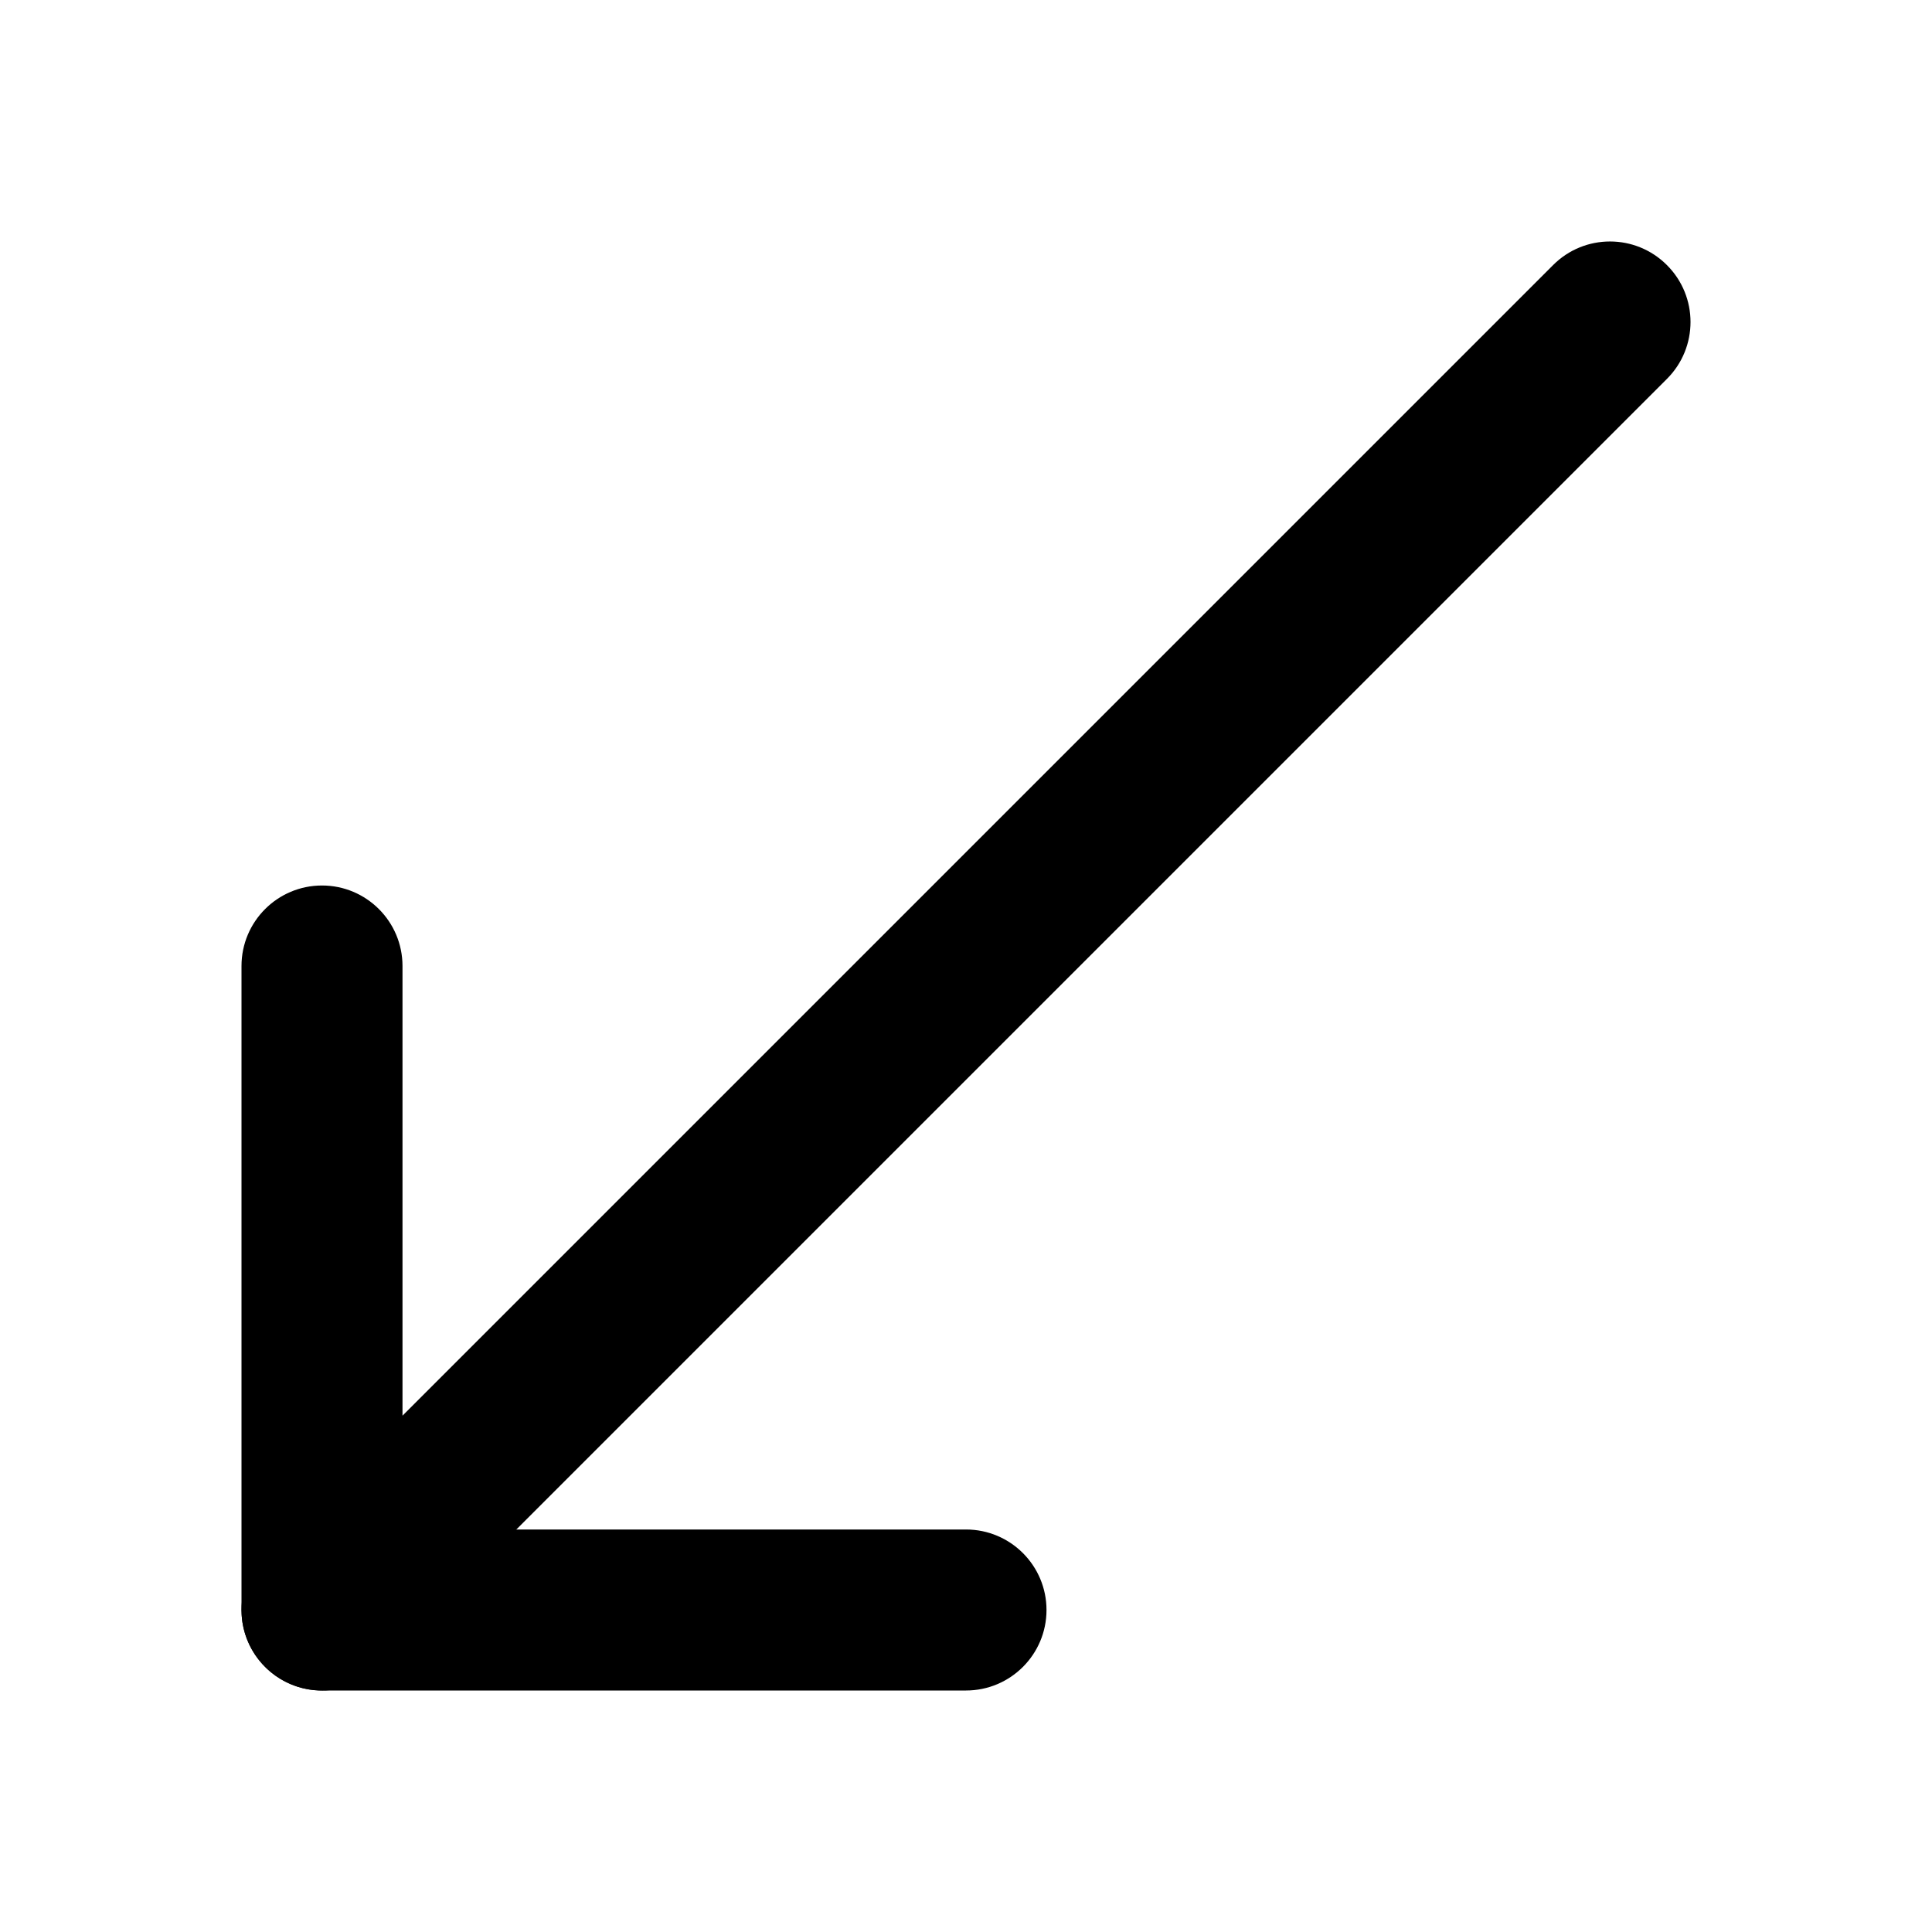
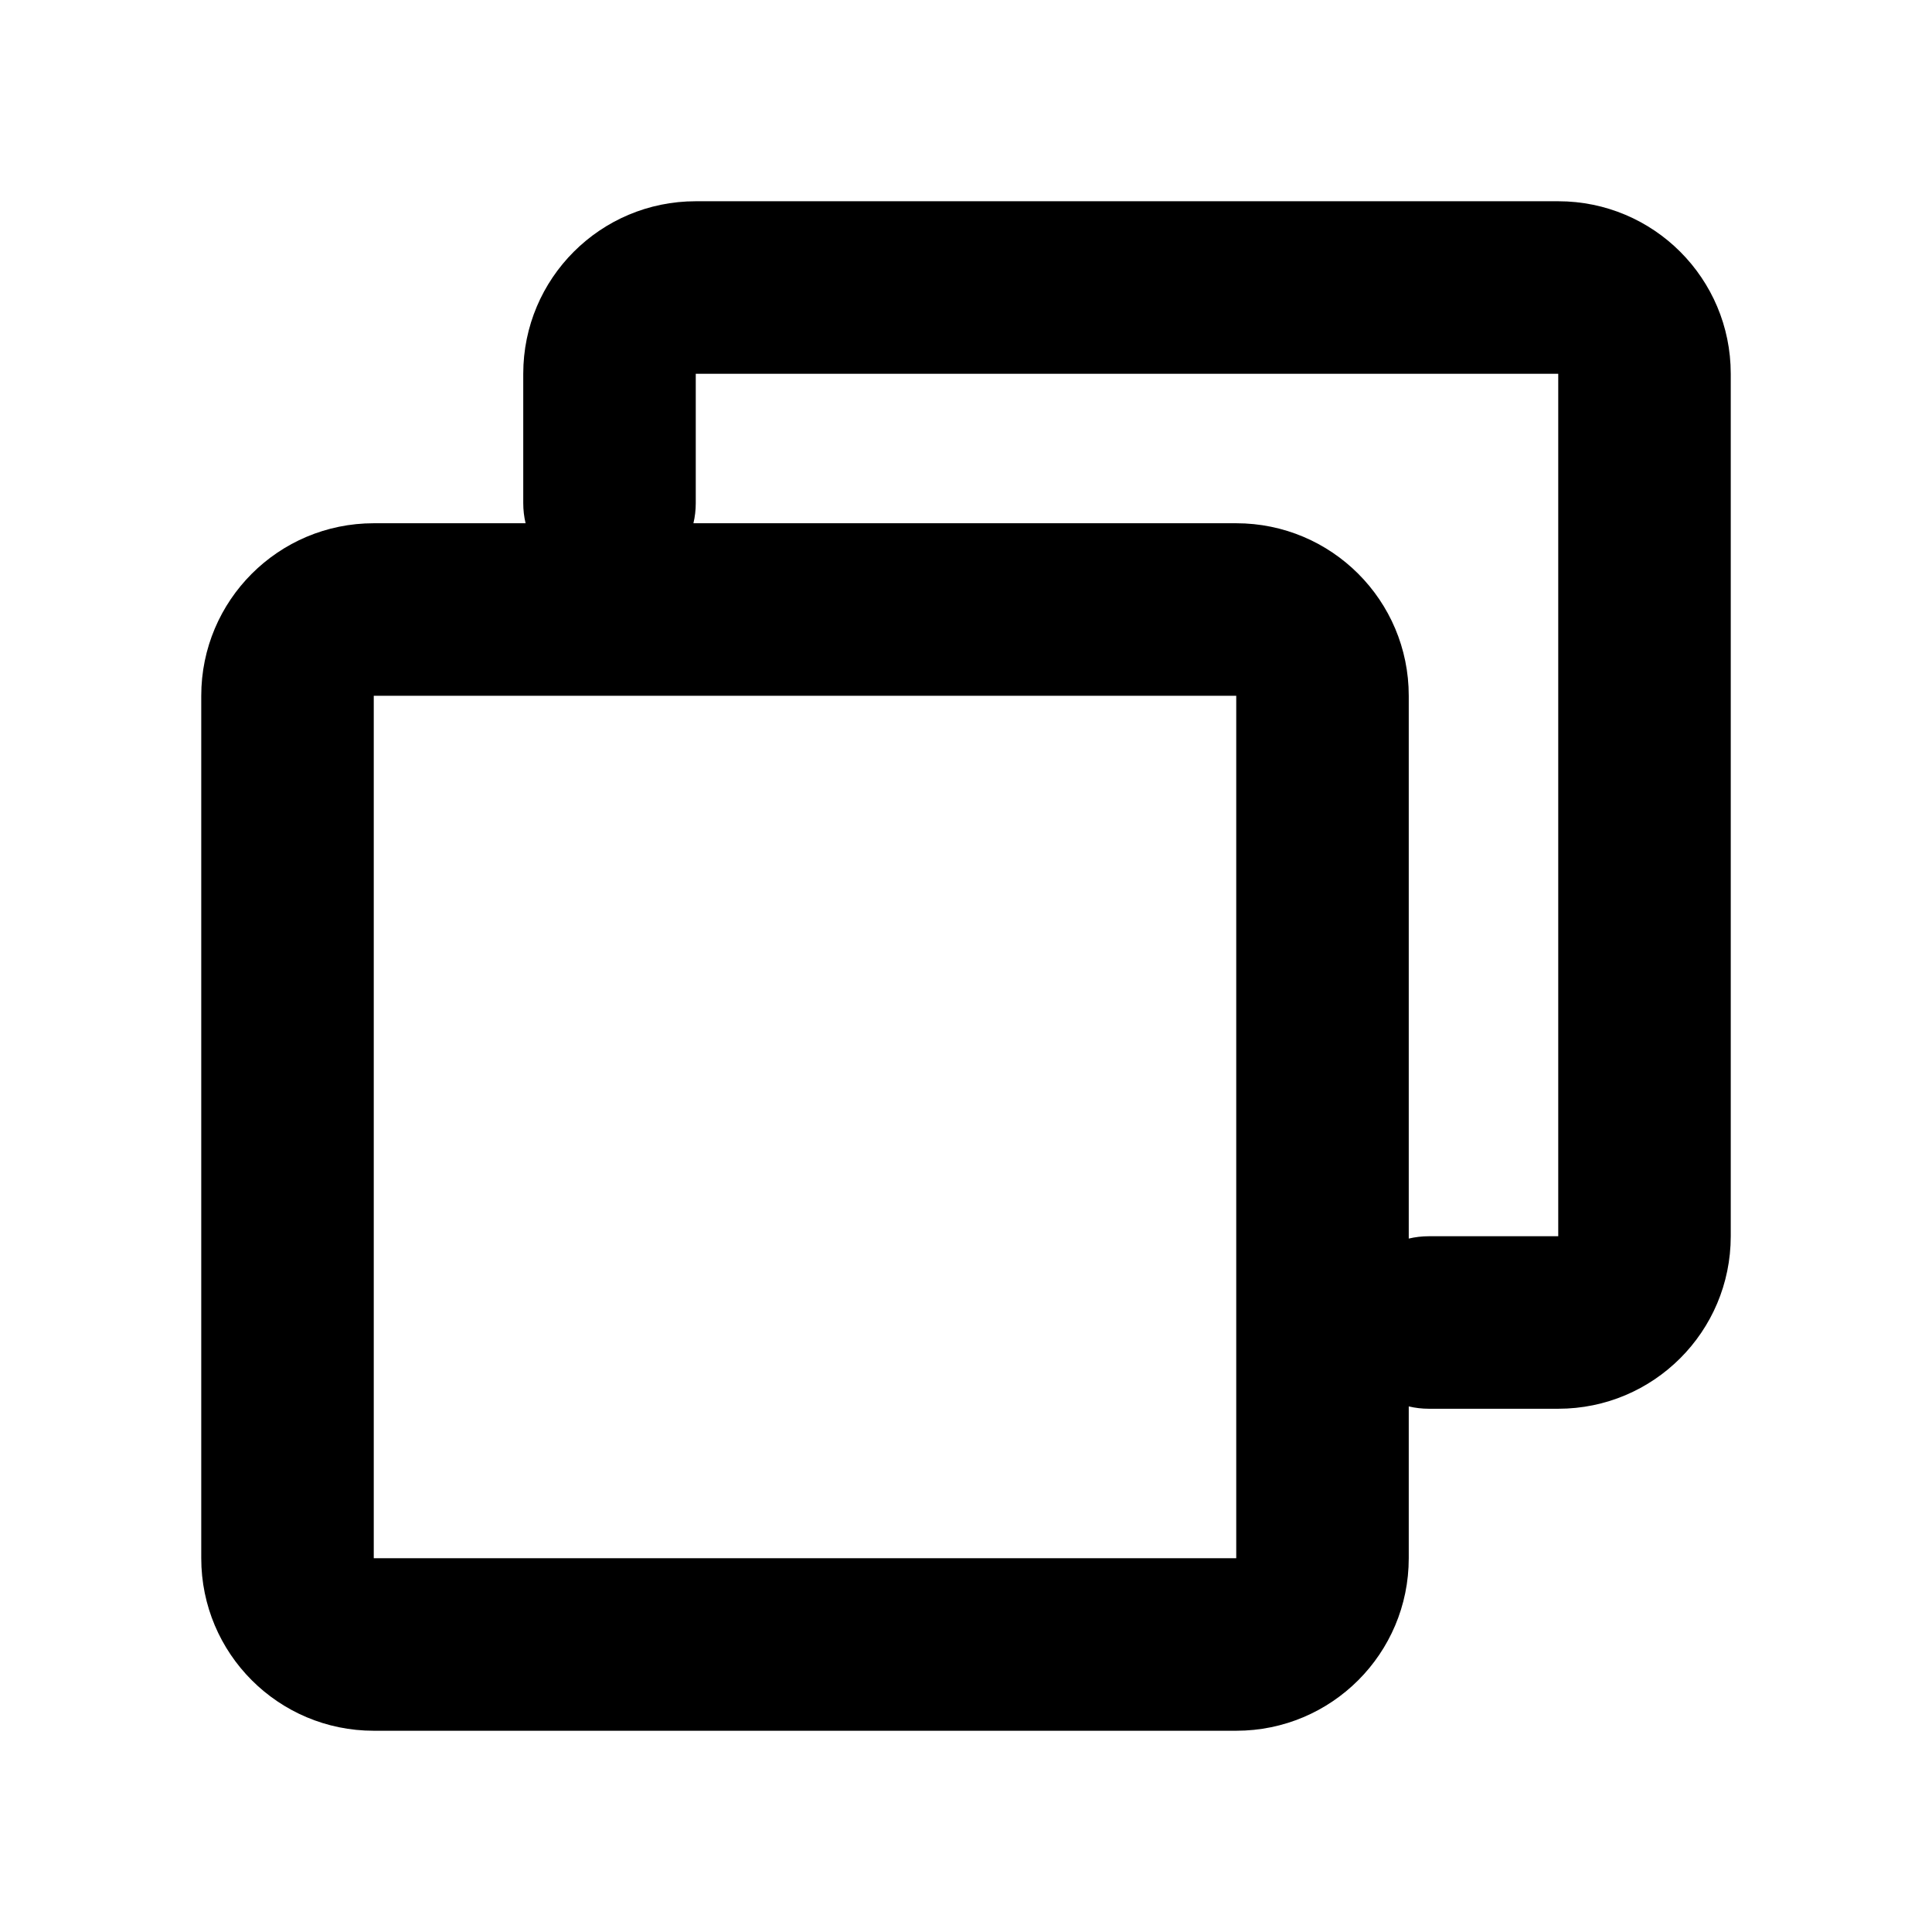
<svg xmlns="http://www.w3.org/2000/svg" width="24" height="24" viewBox="0 0 24 24" fill="none">
-   <rect width="24" height="24" fill="none" />
-   <path fill-rule="evenodd" clip-rule="evenodd" d="M20.707 3.293C21.098 3.683 21.098 4.317 20.707 4.707L4.707 20.707C4.421 20.993 3.991 21.079 3.617 20.924C3.244 20.769 3 20.404 3 20V12C3 11.448 3.448 11 4 11C4.552 11 5 11.448 5 12V17.586L19.293 3.293C19.683 2.902 20.317 2.902 20.707 3.293Z" fill="black" />
-   <path fill-rule="evenodd" clip-rule="evenodd" d="M3 20C3 19.448 3.448 19 4 19H12C12.552 19 13 19.448 13 20C13 20.552 12.552 21 12 21H4C3.448 21 3 20.552 3 20Z" fill="black" />
+   <path fill-rule="evenodd" clip-rule="evenodd" d="M8.643 2.5C7.459 2.5 6.5 3.459 6.5 4.643V6.25C6.5 6.336 6.51 6.42 6.529 6.5H4.643C3.459 6.5 2.5 7.459 2.5 8.643V19.357C2.5 20.541 3.459 21.5 4.643 21.5H15.357C16.541 21.5 17.5 20.541 17.5 19.357V17.471C17.58 17.49 17.664 17.5 17.75 17.5H19.357C20.541 17.5 21.5 16.541 21.5 15.357V4.643C21.5 3.459 20.541 2.5 19.357 2.5H8.643ZM17.5 15.386C17.58 15.367 17.664 15.357 17.75 15.357H19.357V4.643H8.643V6.25C8.643 6.336 8.633 6.42 8.614 6.5H15.357C16.541 6.5 17.5 7.459 17.5 8.643V15.386ZM4.643 8.643H15.357V19.357H4.643L4.643 8.643Z" fill="black" />
</svg>
